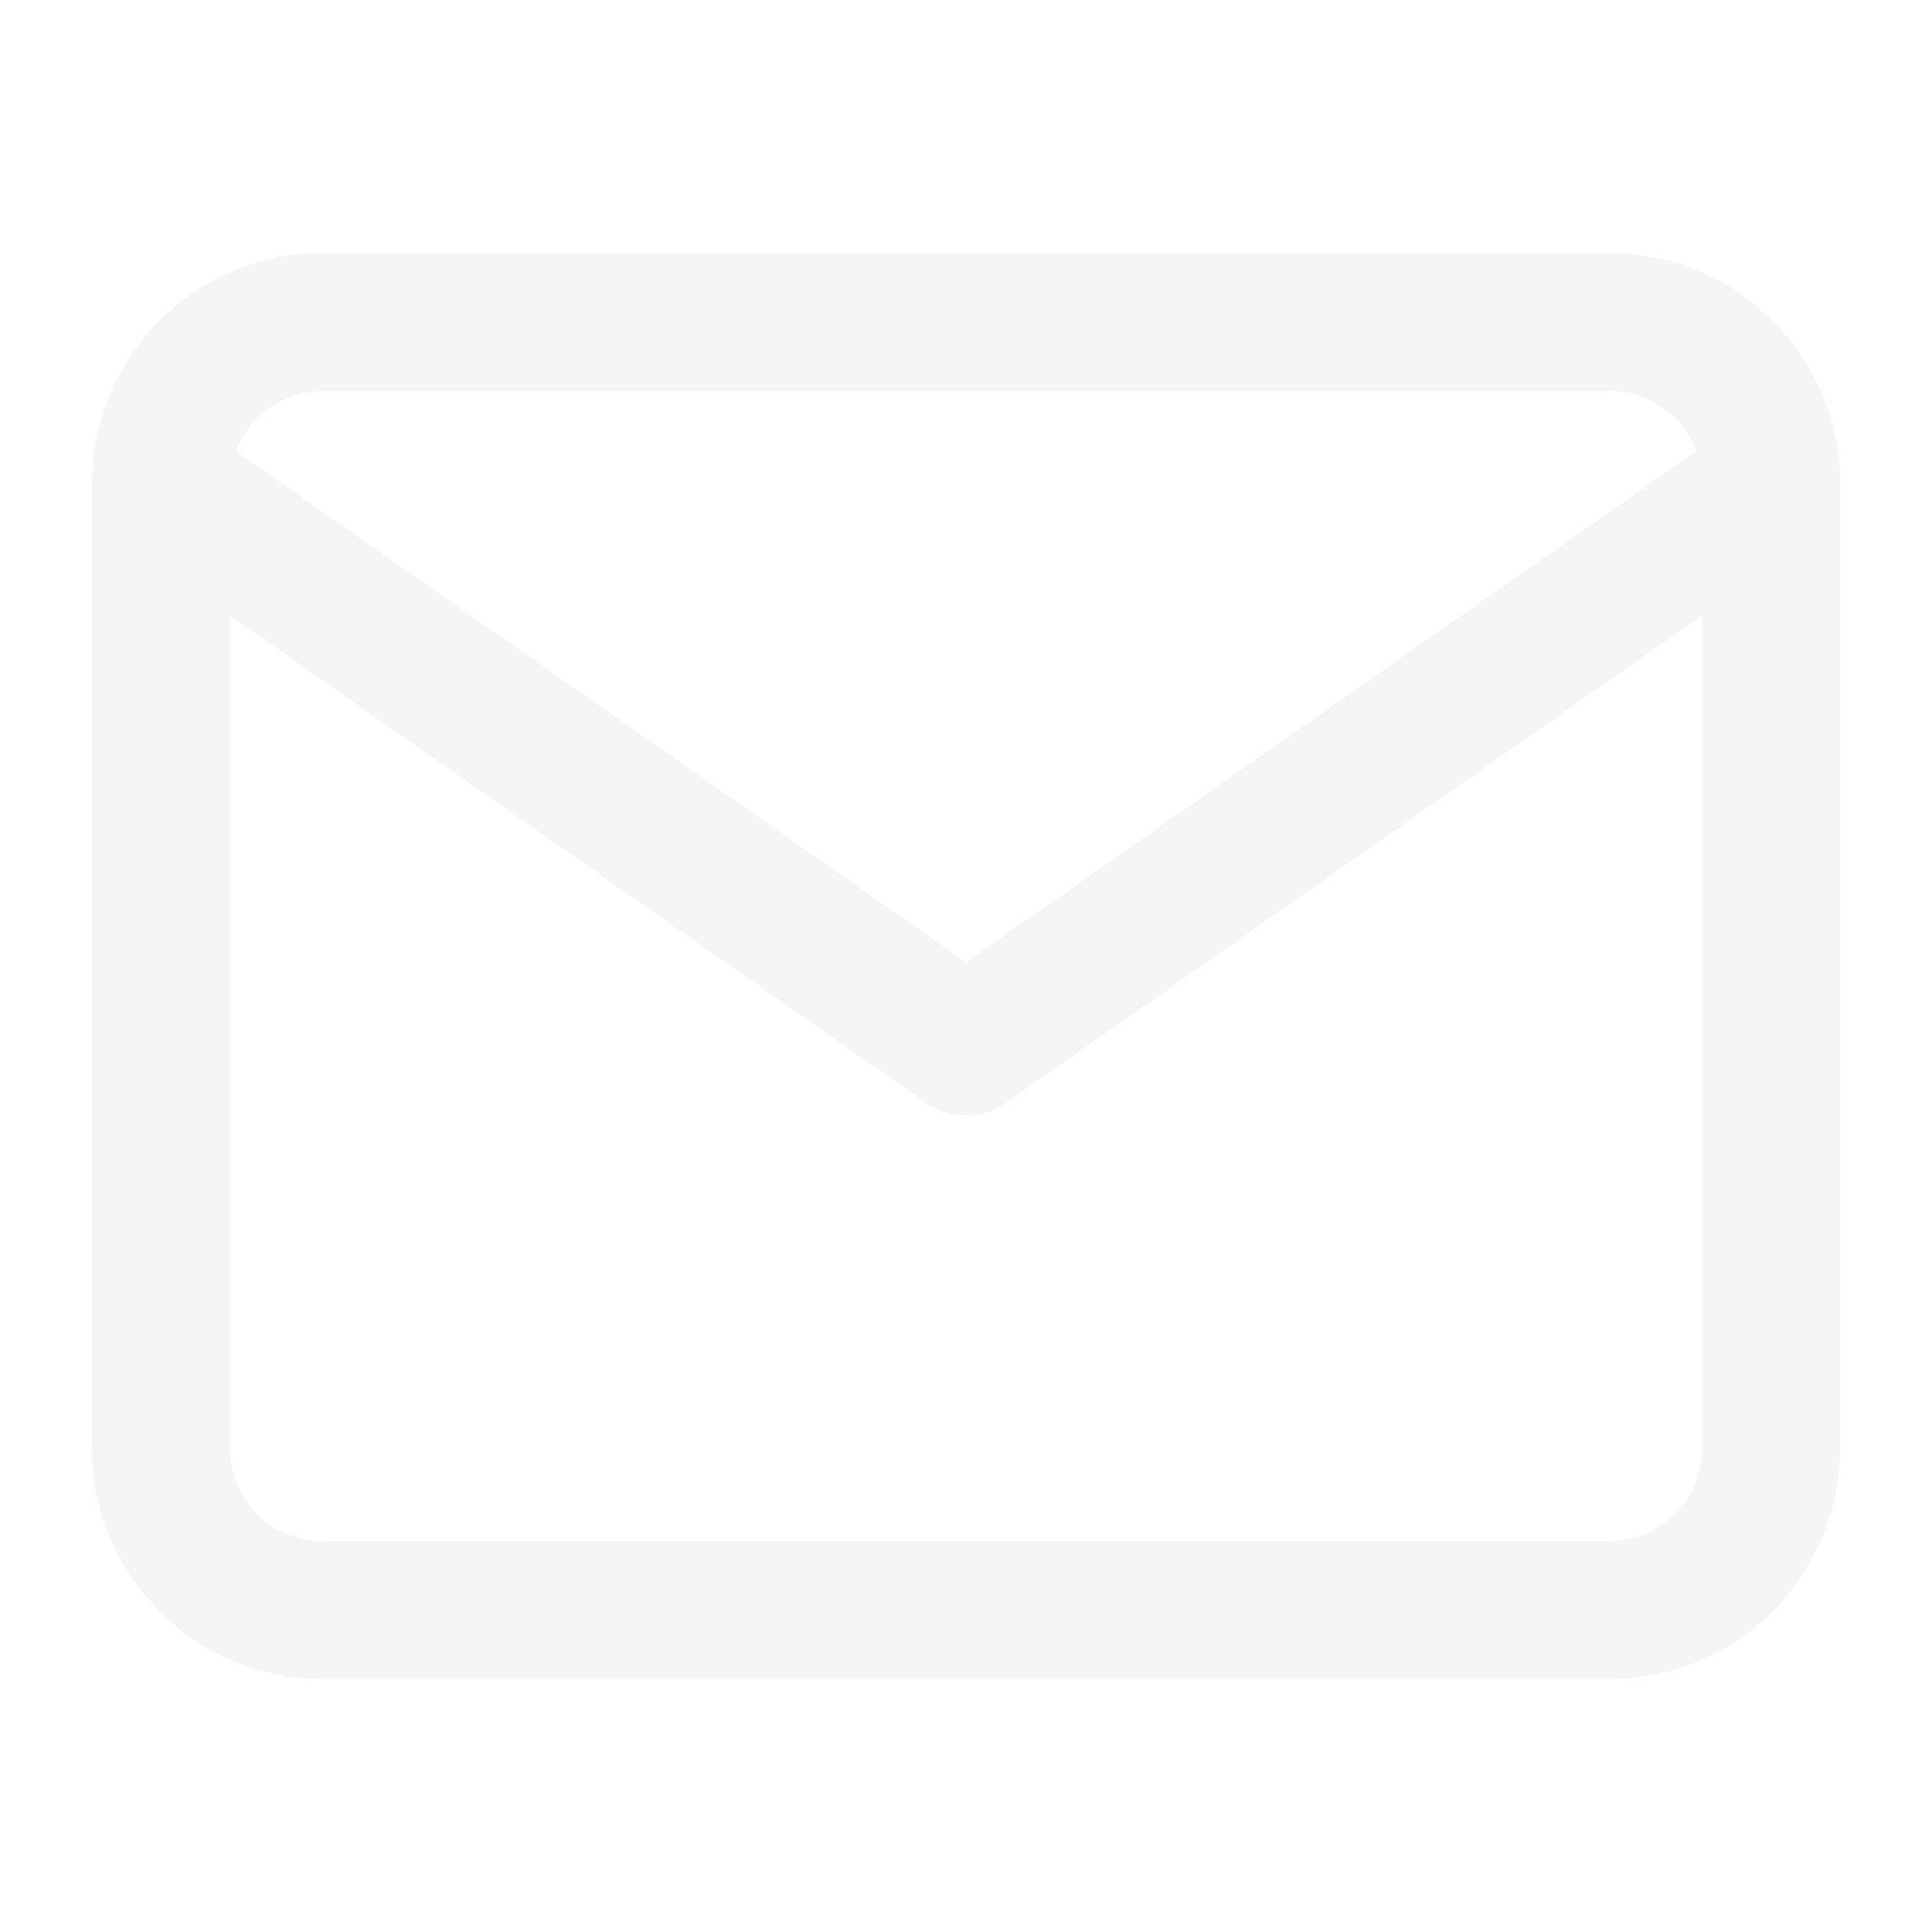
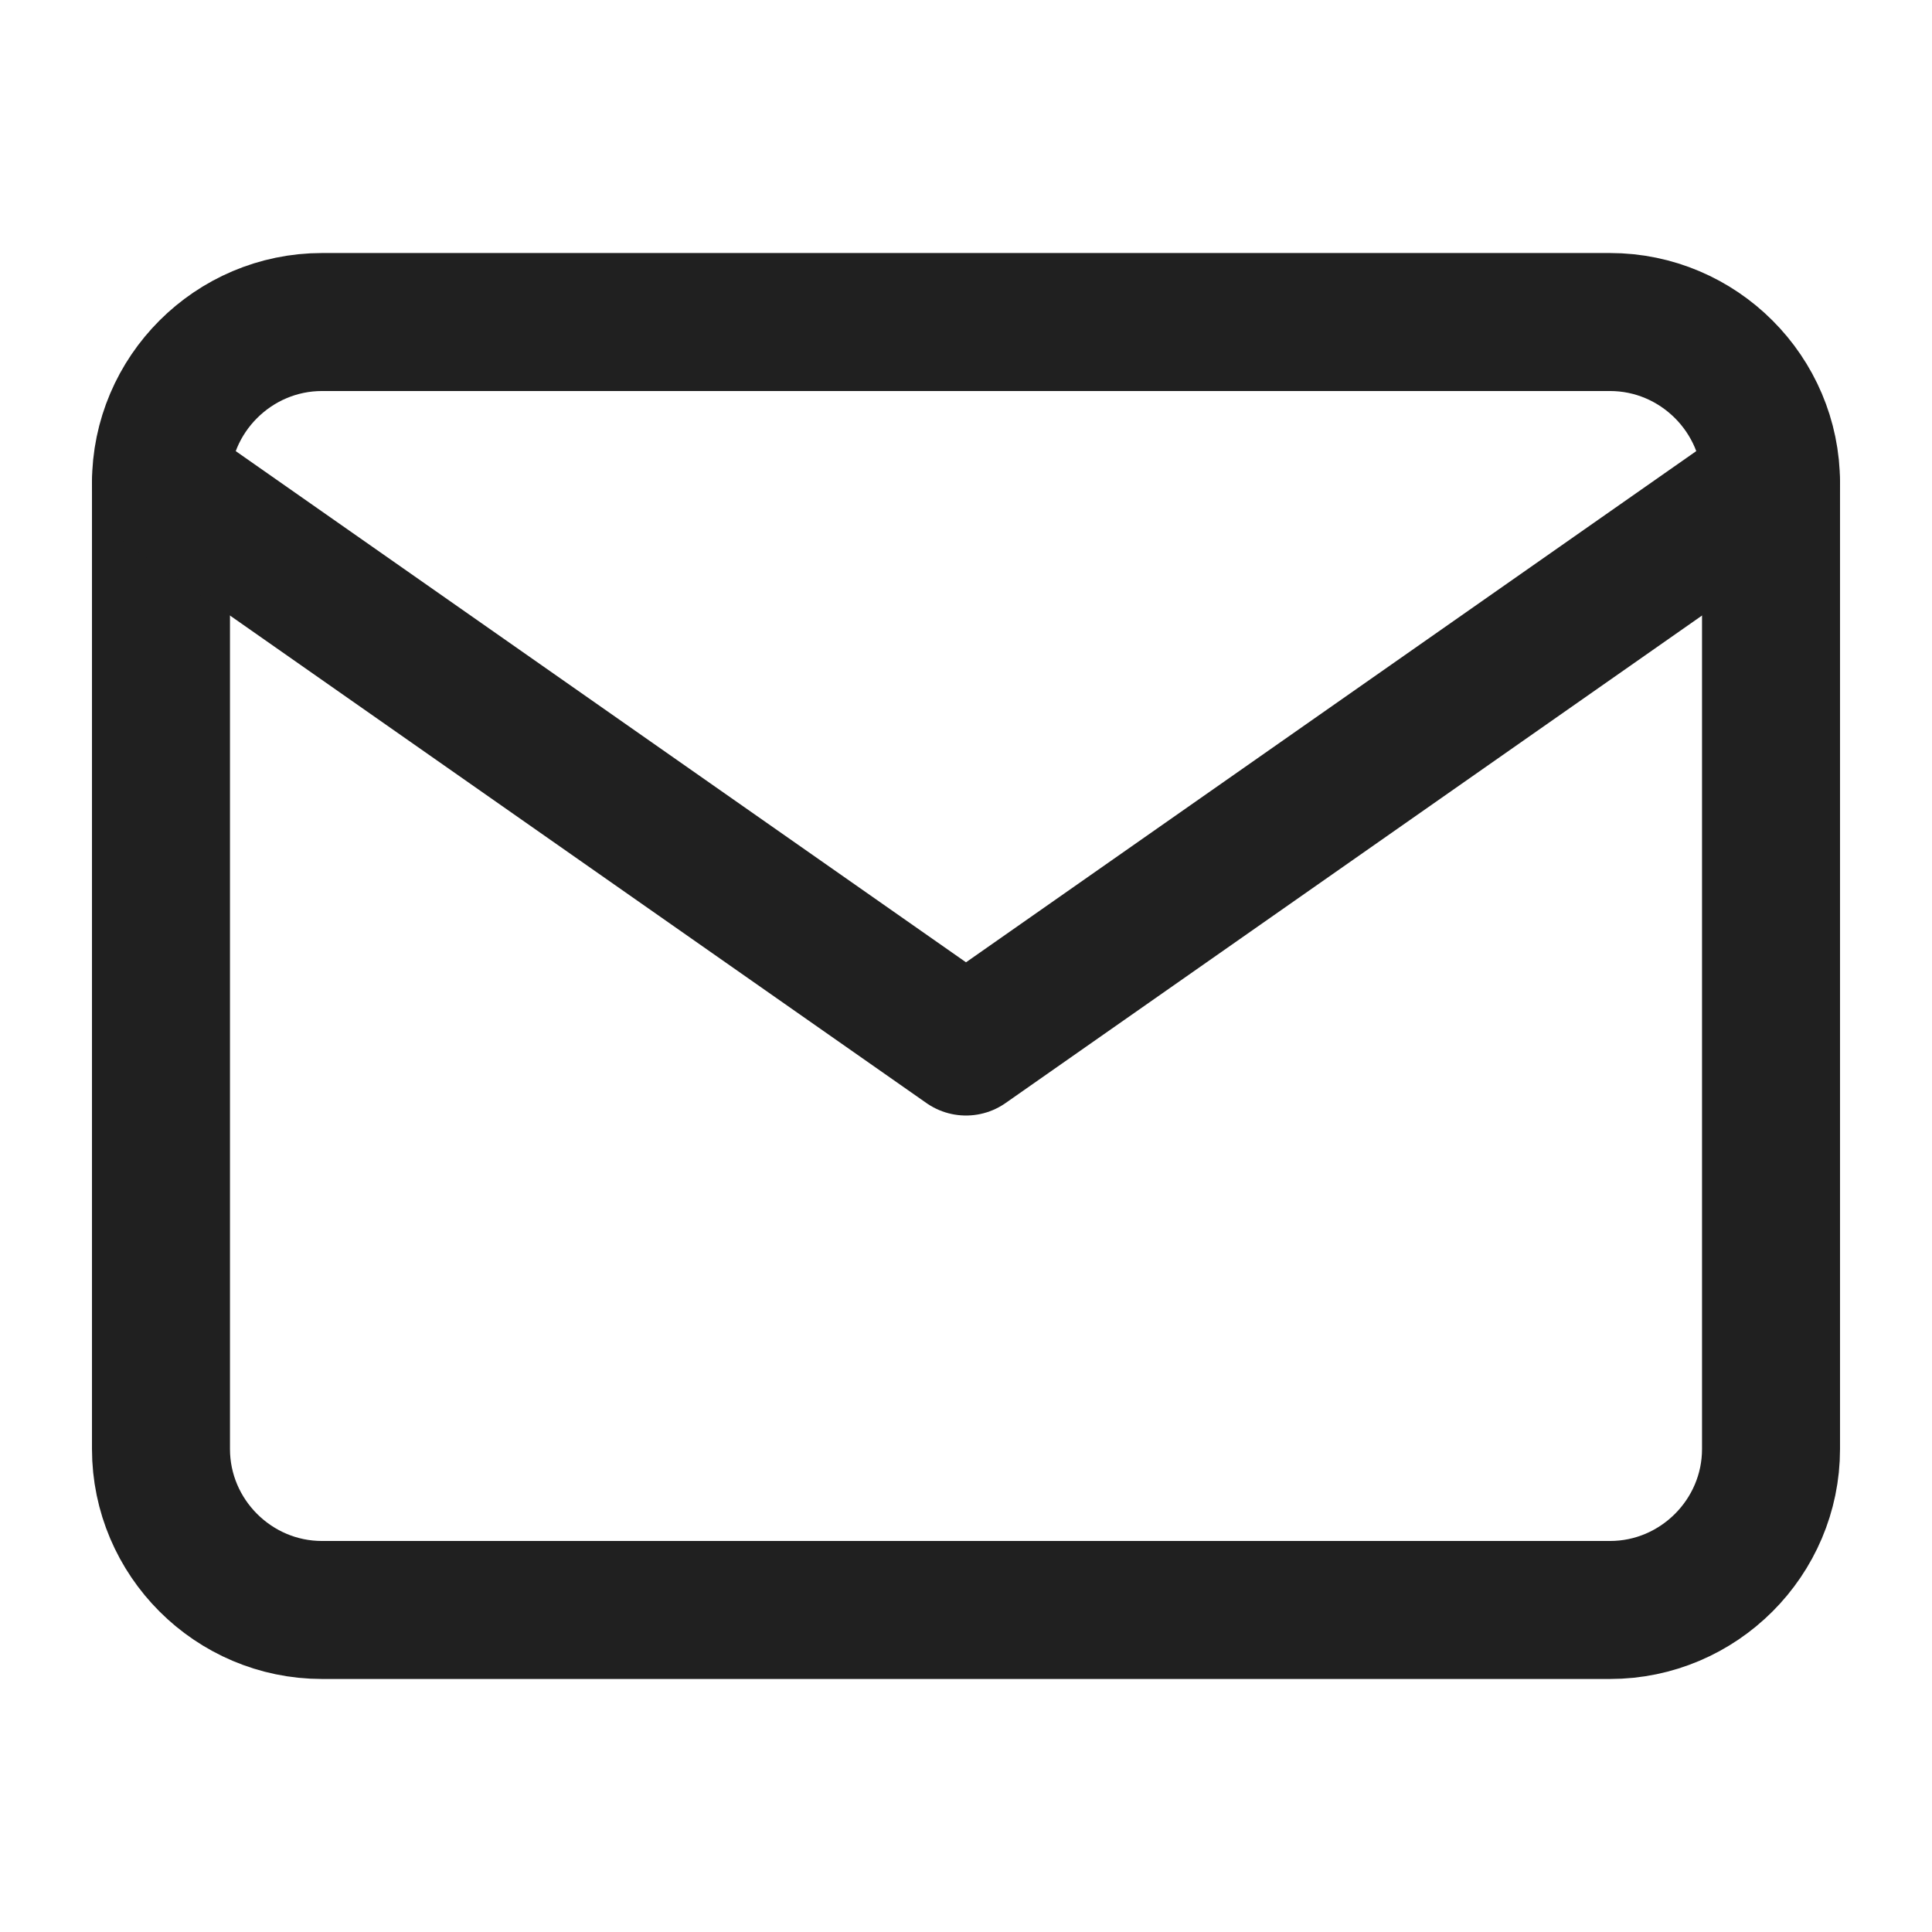
<svg xmlns="http://www.w3.org/2000/svg" width="28" height="28" viewBox="0 0 28 28" fill="none">
-   <path d="M4.667 4.667H23.333C24.617 4.667 25.667 5.717 25.667 7V21C25.667 22.283 24.617 23.333 23.333 23.333H4.667C3.383 23.333 2.333 22.283 2.333 21V7C2.333 5.717 3.383 4.667 4.667 4.667Z" stroke="#F5F5F5" stroke-width="2" stroke-linecap="round" stroke-linejoin="round" />
-   <path d="M25.667 7L14 15.167L2.333 7" stroke="#F5F5F5" stroke-width="2" stroke-linecap="round" stroke-linejoin="round" />
+   <path d="M4.667 4.667H23.333C24.617 4.667 25.667 5.717 25.667 7V21C25.667 22.283 24.617 23.333 23.333 23.333H4.667C3.383 23.333 2.333 22.283 2.333 21V7C2.333 5.717 3.383 4.667 4.667 4.667Z" stroke="#202020" stroke-width="2" stroke-linecap="round" stroke-linejoin="round" />
+   <path d="M25.667 7L14 15.167L2.333 7" stroke="#202020" stroke-width="2" stroke-linecap="round" stroke-linejoin="round" />
</svg>
